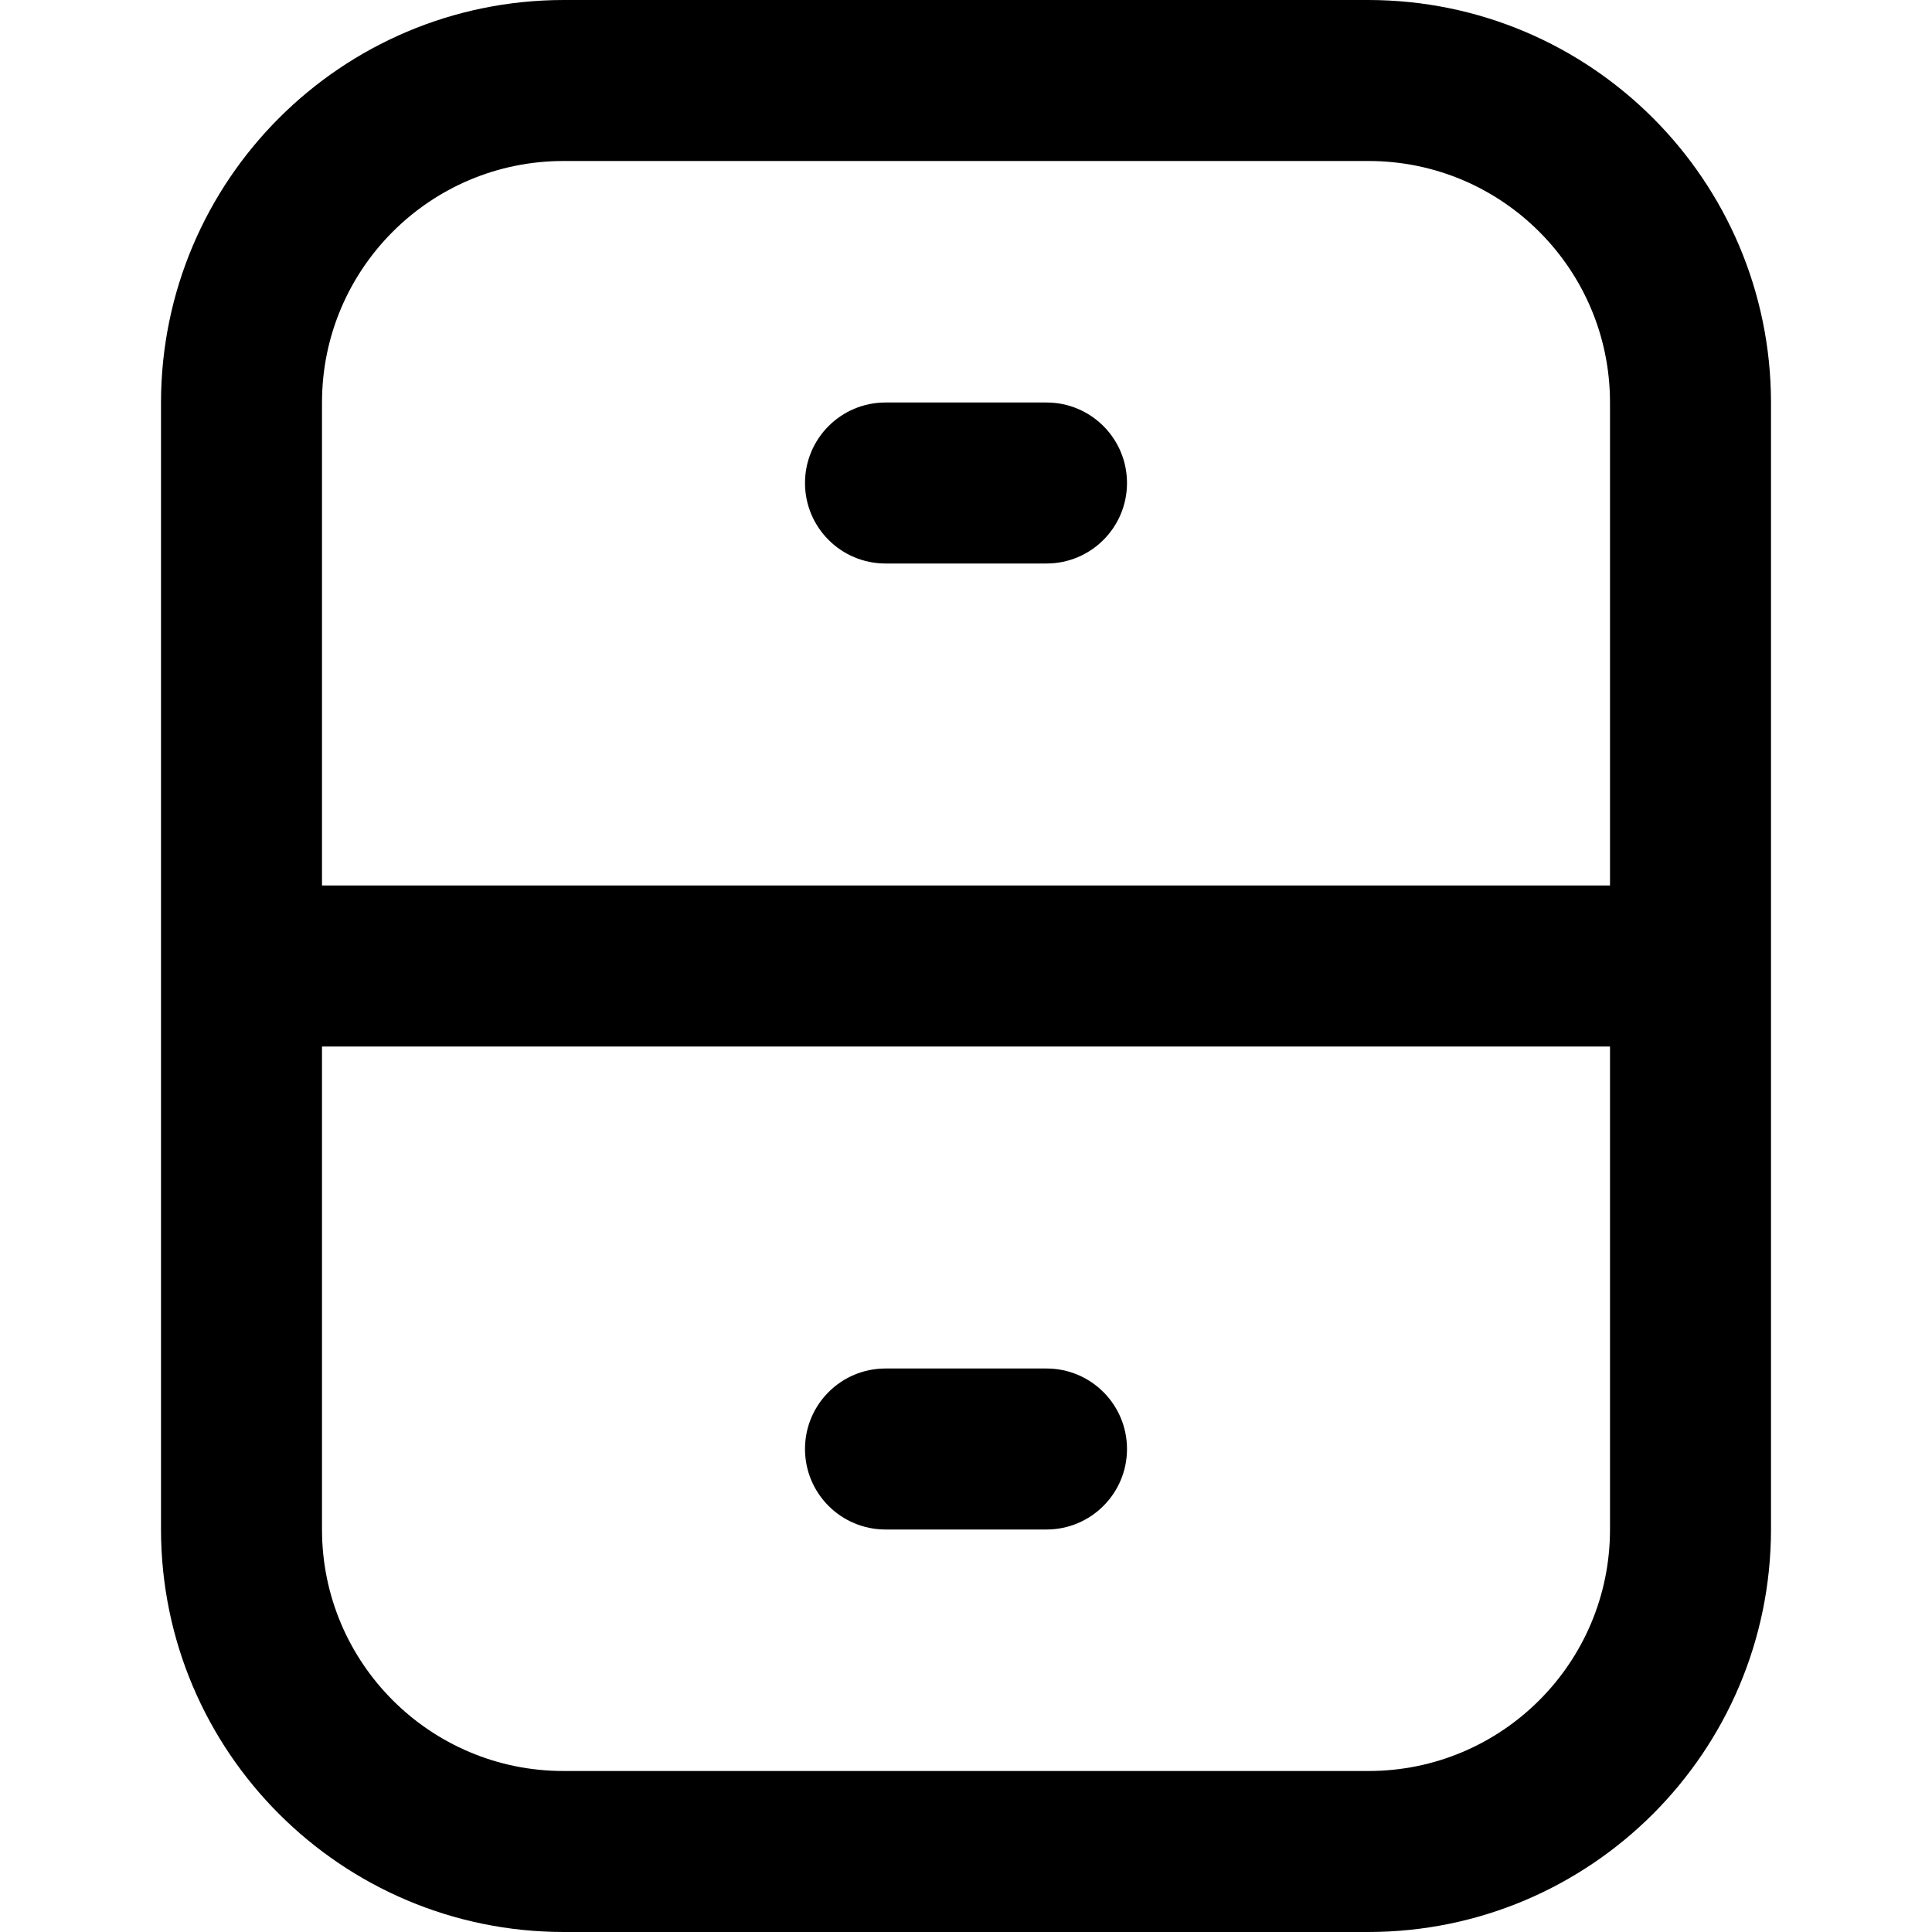
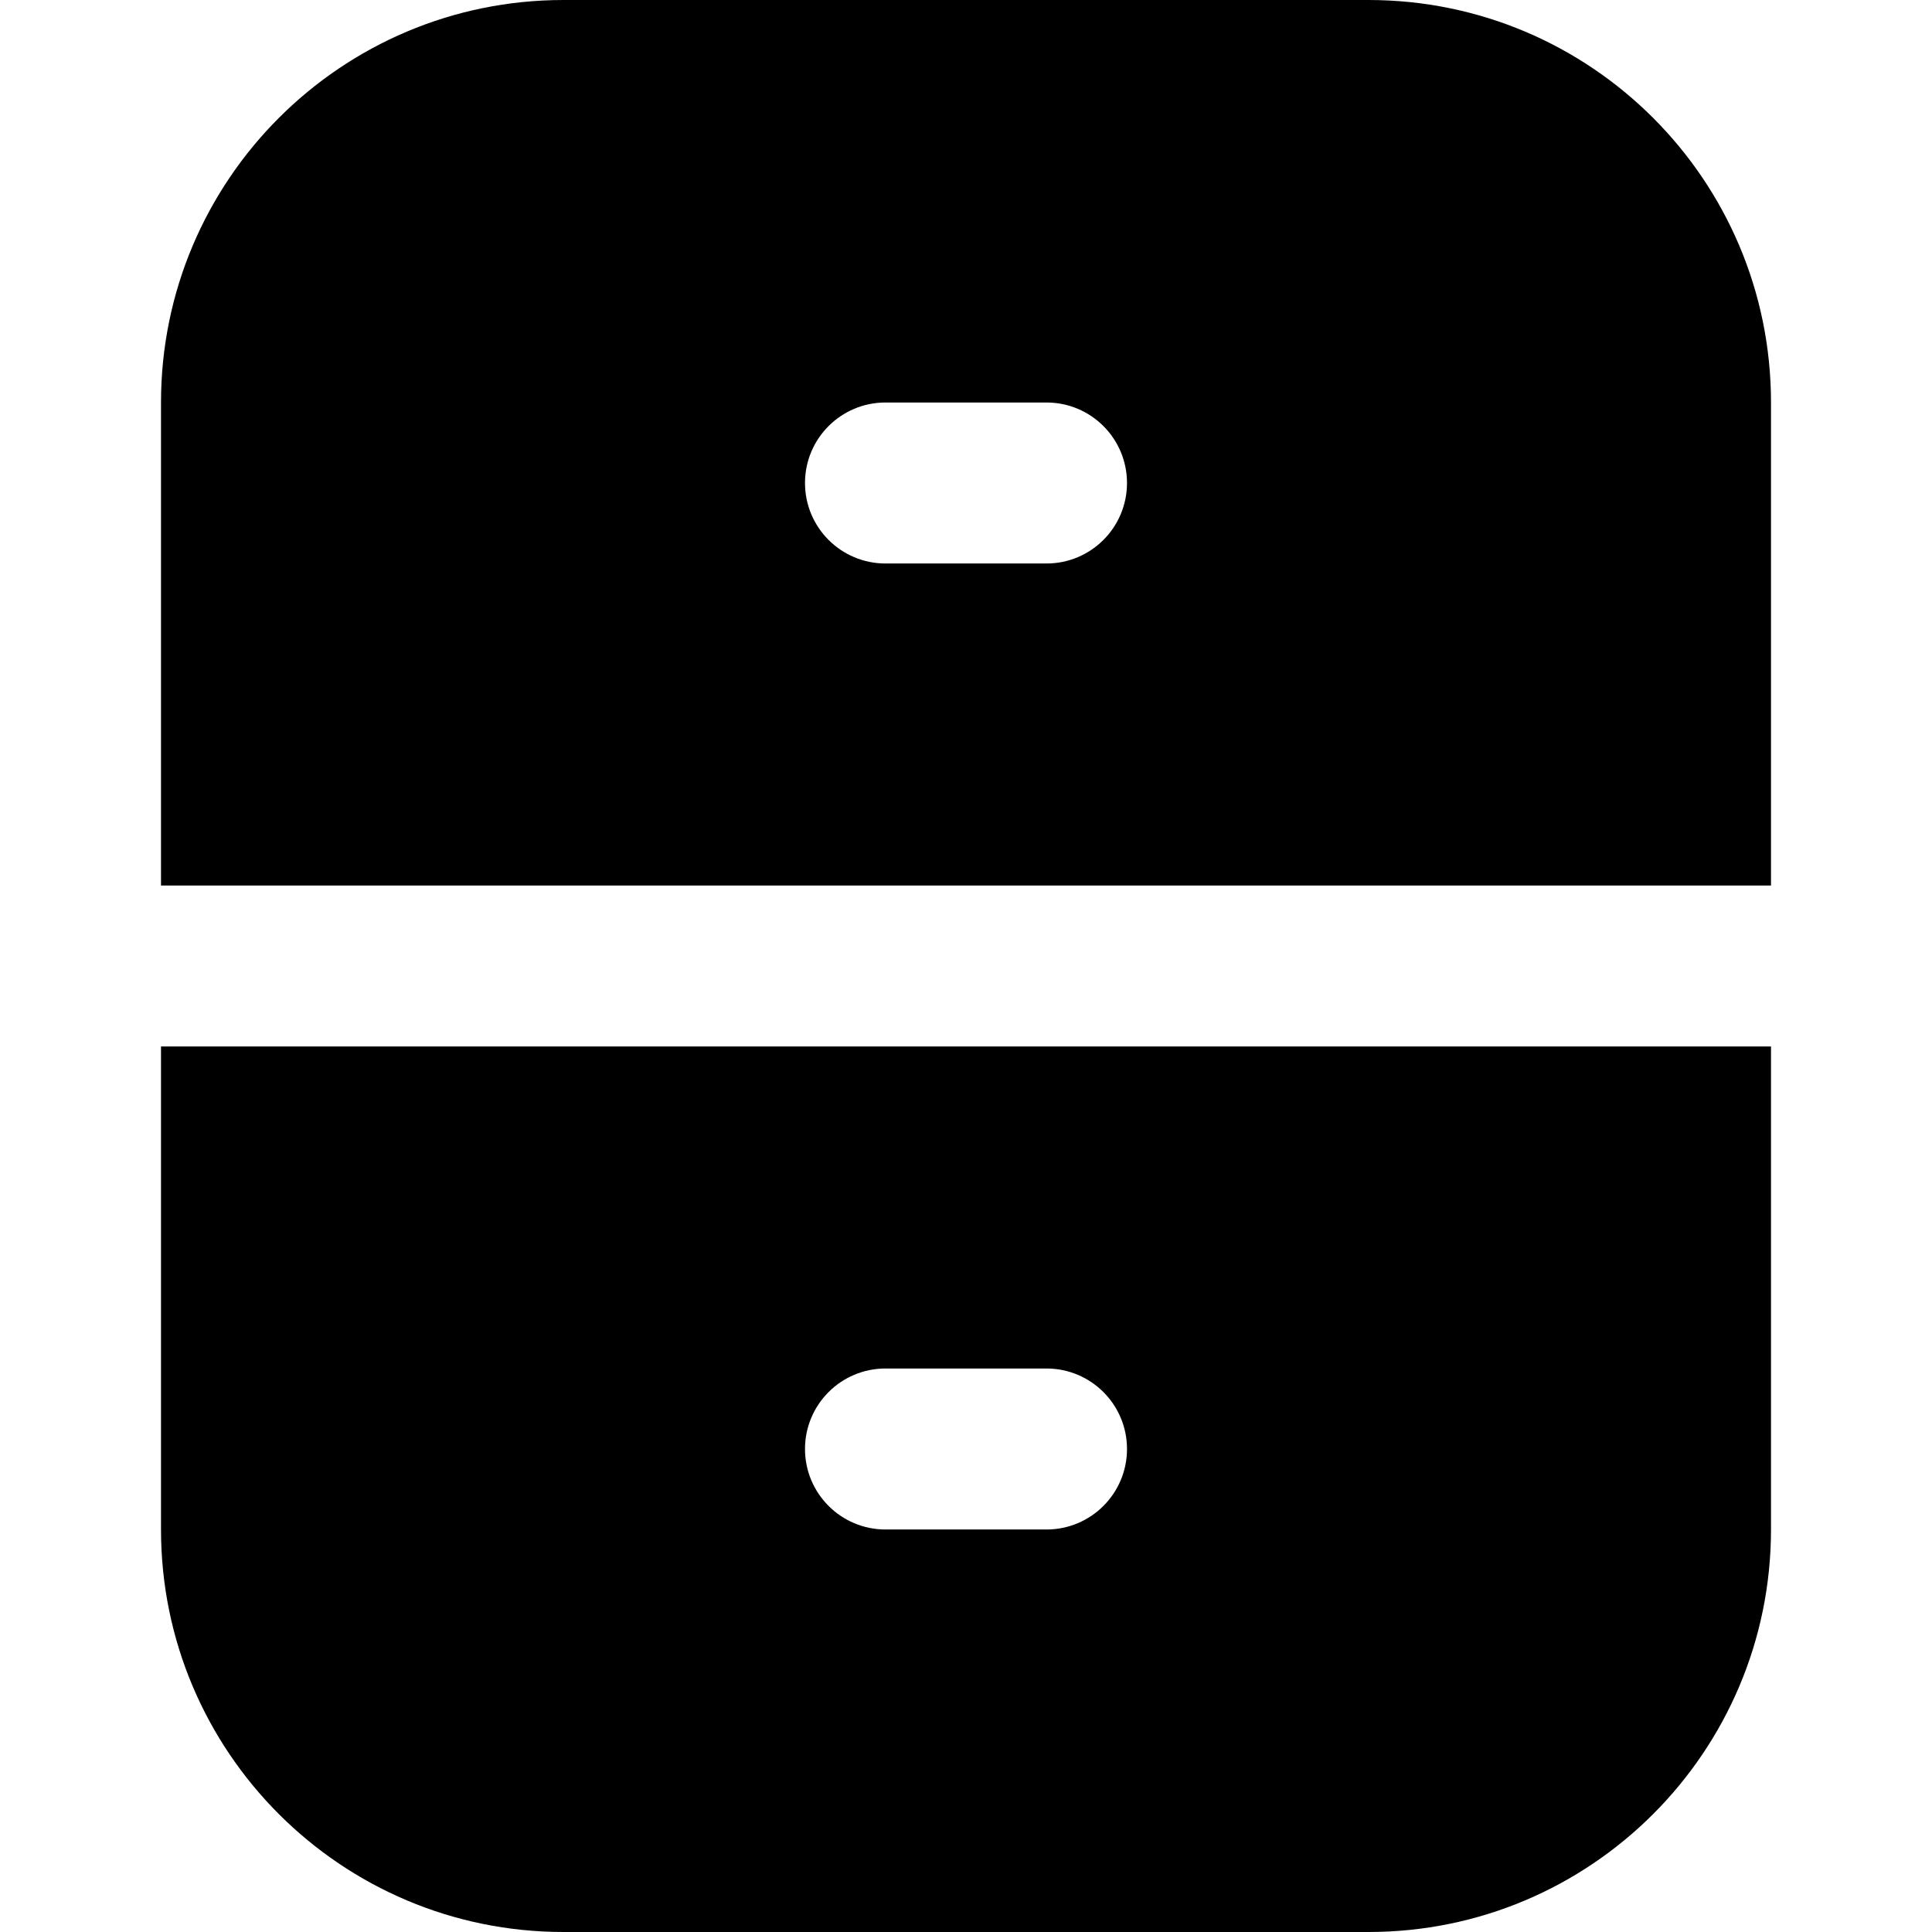
- <svg xmlns="http://www.w3.org/2000/svg" id="Outline" viewBox="0 0 24 24" width="512" height="512">
-   <path d="M17,0H7A5.006,5.006,0,0,0,2,5V19a5.006,5.006,0,0,0,5,5H17a5.006,5.006,0,0,0,5-5V5A5.006,5.006,0,0,0,17,0ZM7,2H17a3,3,0,0,1,3,3v6H4V5A3,3,0,0,1,7,2ZM17,22H7a3,3,0,0,1-3-3V13H20v6A3,3,0,0,1,17,22Z" />
-   <path d="M11,7h2a1,1,0,0,0,0-2H11a1,1,0,0,0,0,2Z" />
-   <path d="M13,17H11a1,1,0,0,0,0,2h2a1,1,0,0,0,0-2Z" />
+ <svg xmlns="http://www.w3.org/2000/svg" version="1.1" id="Capa_1" x="0px" y="0px" viewBox="0 0 512 512" style="enable-background:new 0 0 512 512;" xml:space="preserve" width="512" height="512">
+   <g>
+     <path d="M362.667,0H149.333C90.423,0,42.667,47.756,42.667,106.667v128h426.667v-128C469.333,47.756,421.577,0,362.667,0z    M277.333,149.333h-42.667c-11.782,0-21.333-9.551-21.333-21.333s9.551-21.333,21.333-21.333h42.667   c11.782,0,21.333,9.551,21.333,21.333S289.115,149.333,277.333,149.333z" />
+     <path d="M42.667,405.333C42.667,464.244,90.423,512,149.333,512h213.333c58.91,0,106.667-47.756,106.667-106.667v-128H42.667   V405.333z M234.667,362.667h42.667c11.782,0,21.333,9.551,21.333,21.333c0,11.782-9.551,21.333-21.333,21.333h-42.667   c-11.782,0-21.333-9.551-21.333-21.333C213.333,372.218,222.885,362.667,234.667,362.667z" />
+   </g>
</svg>
